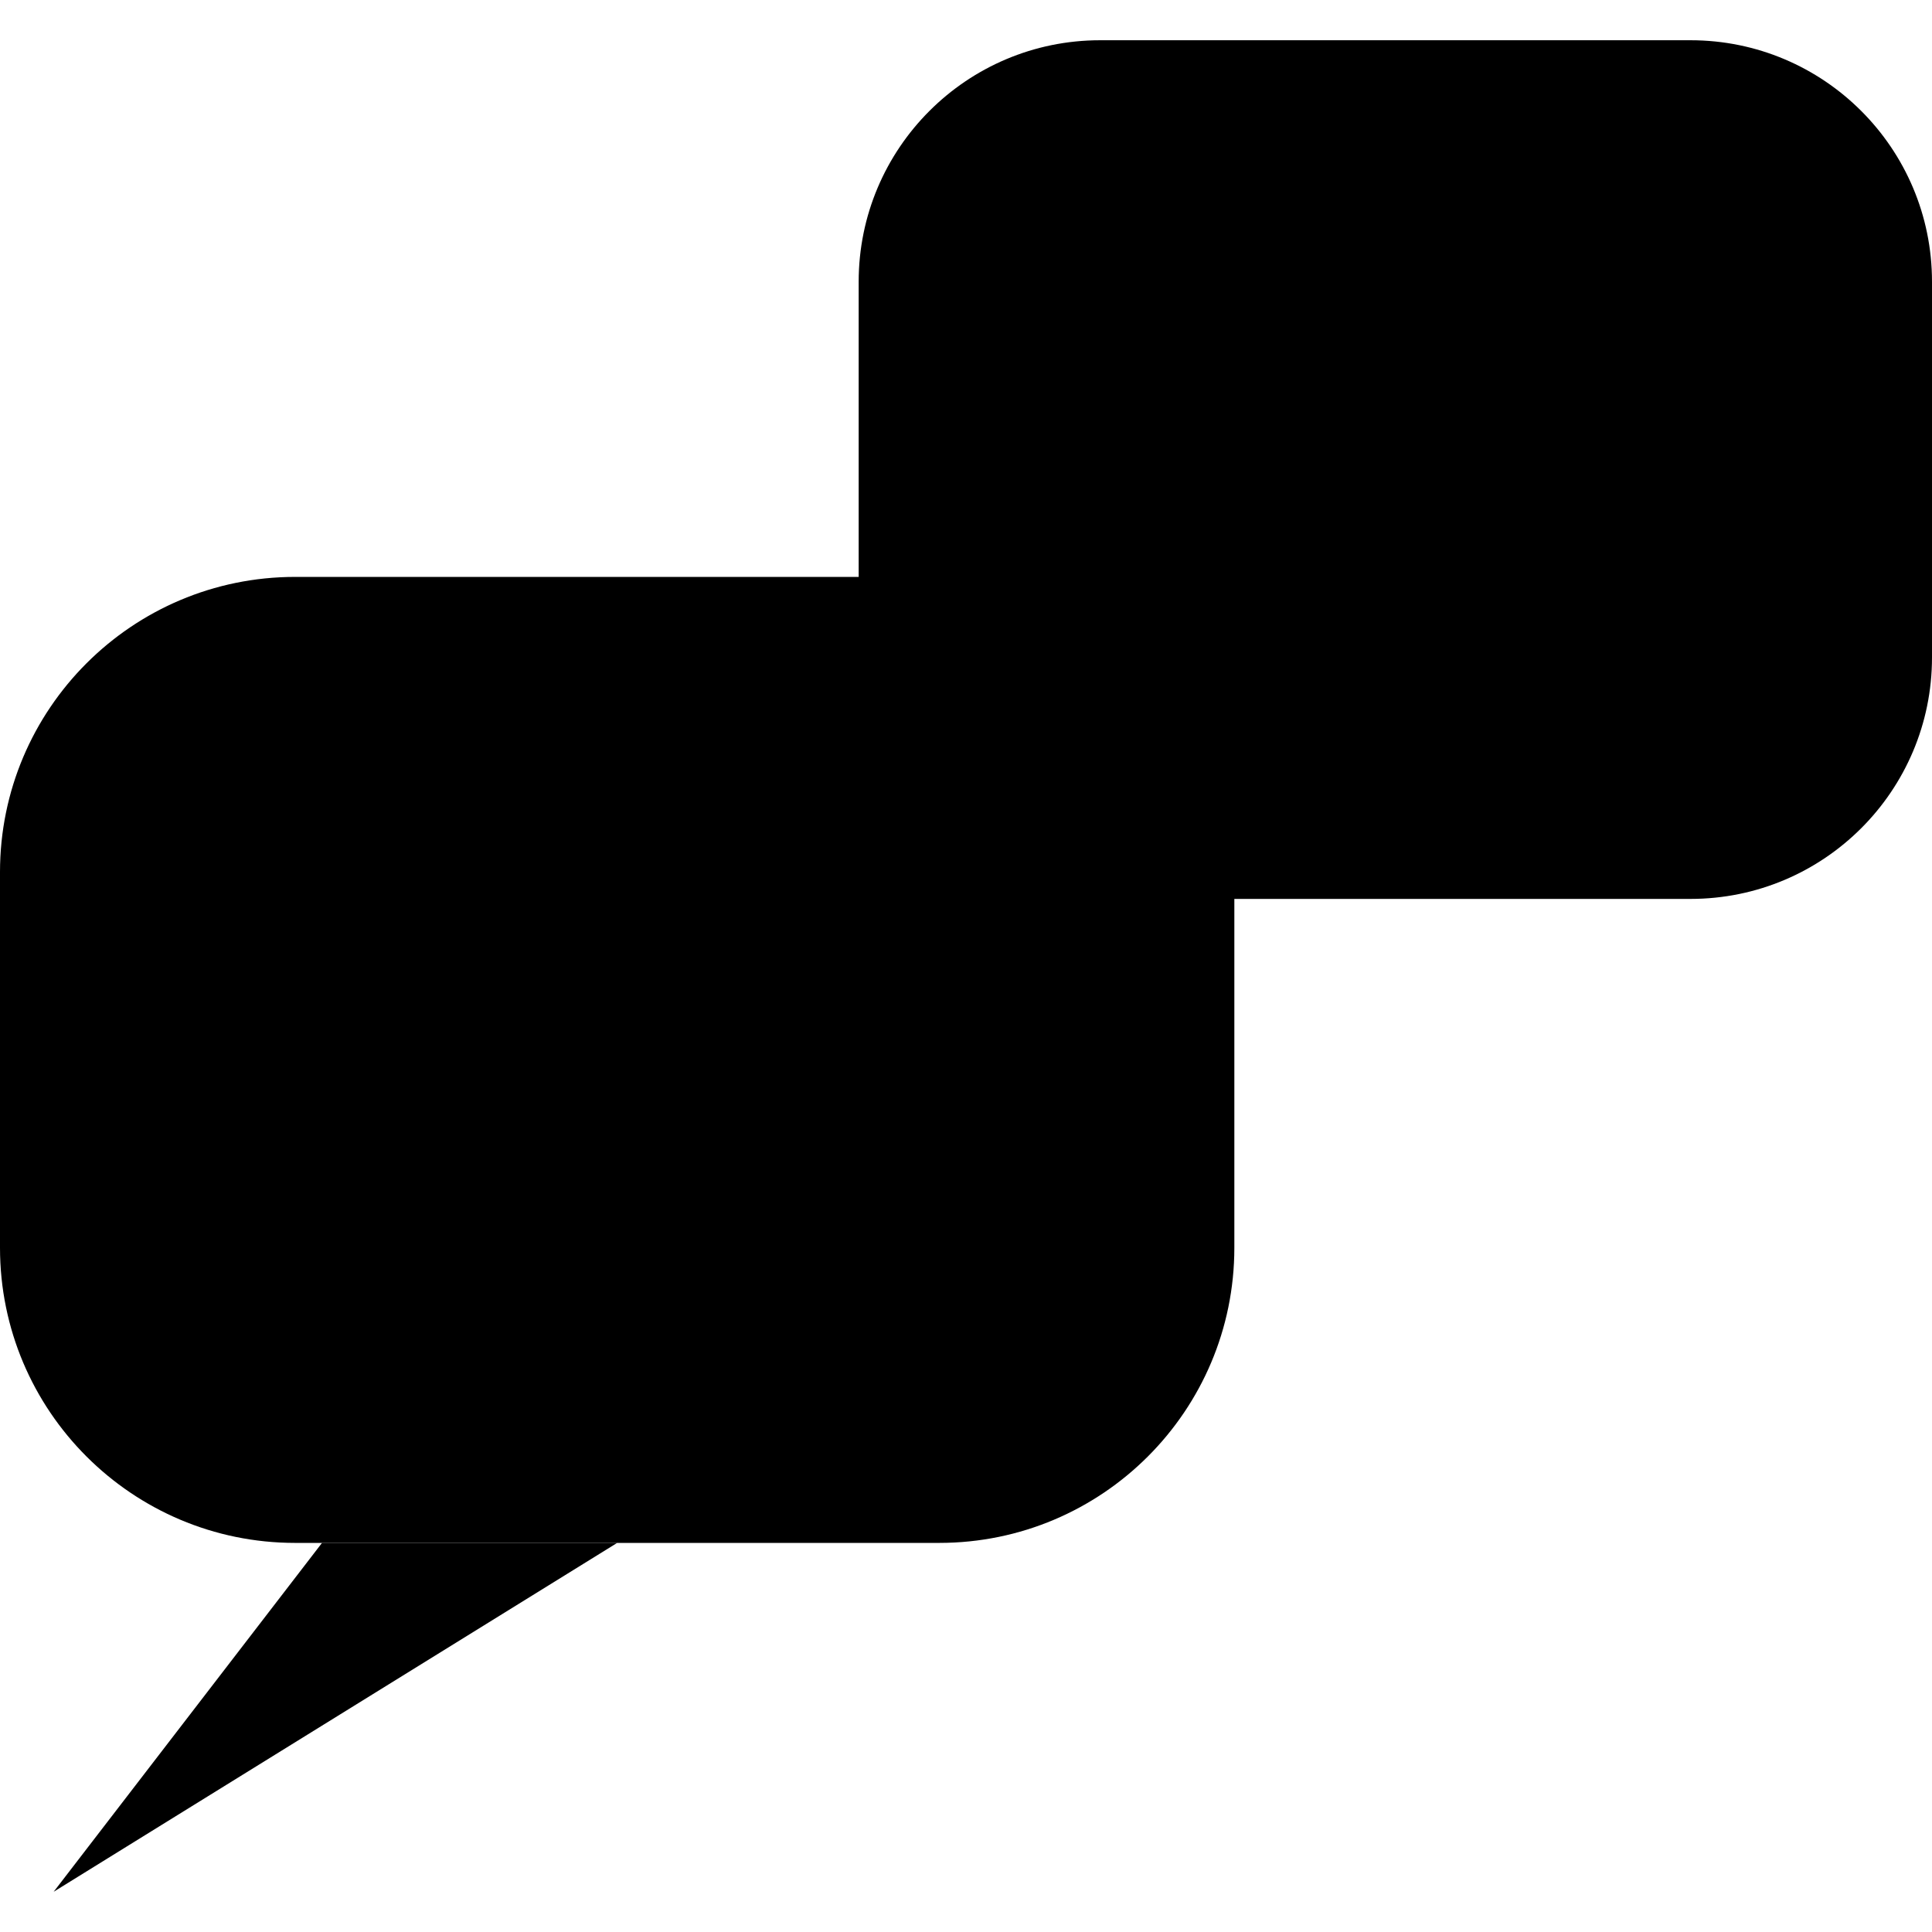
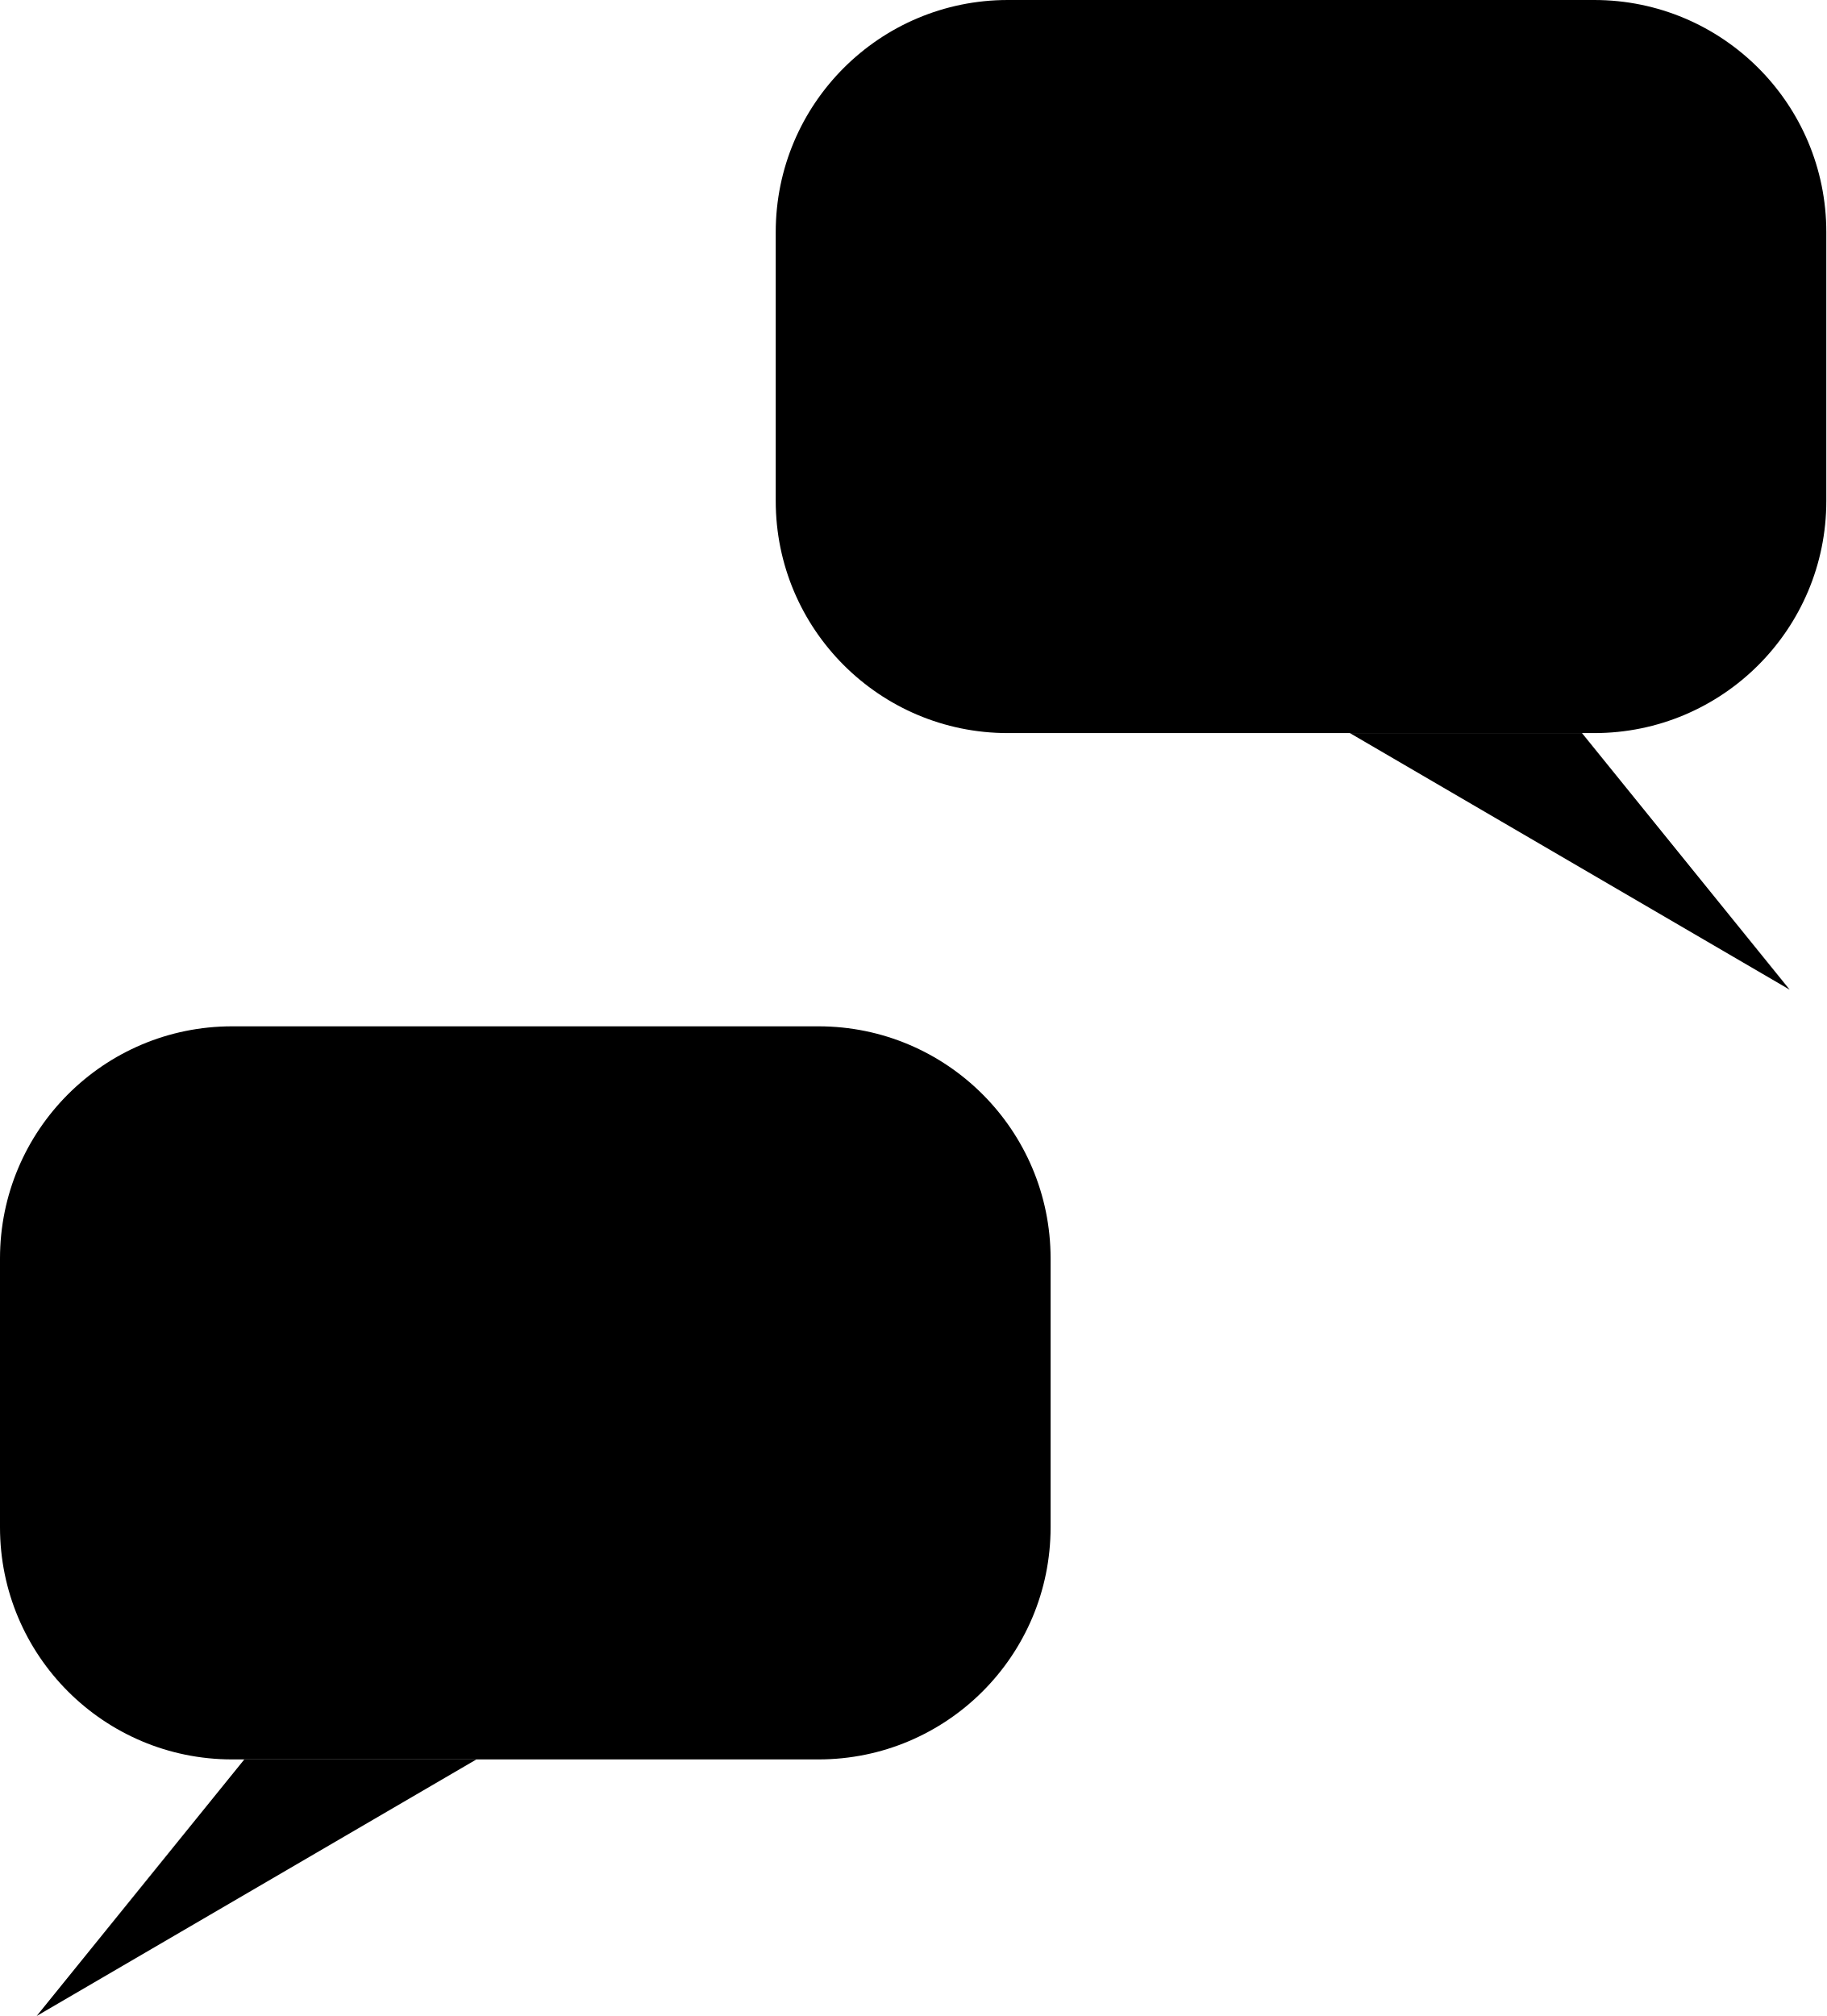
- <svg xmlns="http://www.w3.org/2000/svg" width="100%" height="100%" viewBox="0 0 652 652" version="1.1" xml:space="preserve" style="fill-rule:evenodd;clip-rule:evenodd;stroke-linejoin:round;stroke-miterlimit:2;">
+ <svg xmlns="http://www.w3.org/2000/svg" width="100%" height="100%" viewBox="0 0 747.5 825" version="1.1" xml:space="preserve" style="fill-rule:evenodd;clip-rule:evenodd;stroke-linejoin:round;stroke-miterlimit:2;">
  <g id="glyph">
-     <rect x="289.78" y="13.58" width="362.22" height="289.78" rx="81.5" />
-     <rect x="0" y="194.69" width="416.56" height="326" rx="99.61" />
-     <path d="M108.67 520.69 L18.11 638.42 L208.28 520.69 Z" />
+     <rect x="0" y="420" width="430" height="300" rx="95" />
+     <rect x="317.5" y="0" width="430" height="300" rx="95" />
+     <path d="M100 720 L15 825 L195 720 Z" />
+     <path d="M647.5 300 L732.5 405 L552.5 300 Z" />
  </g>
</svg>
